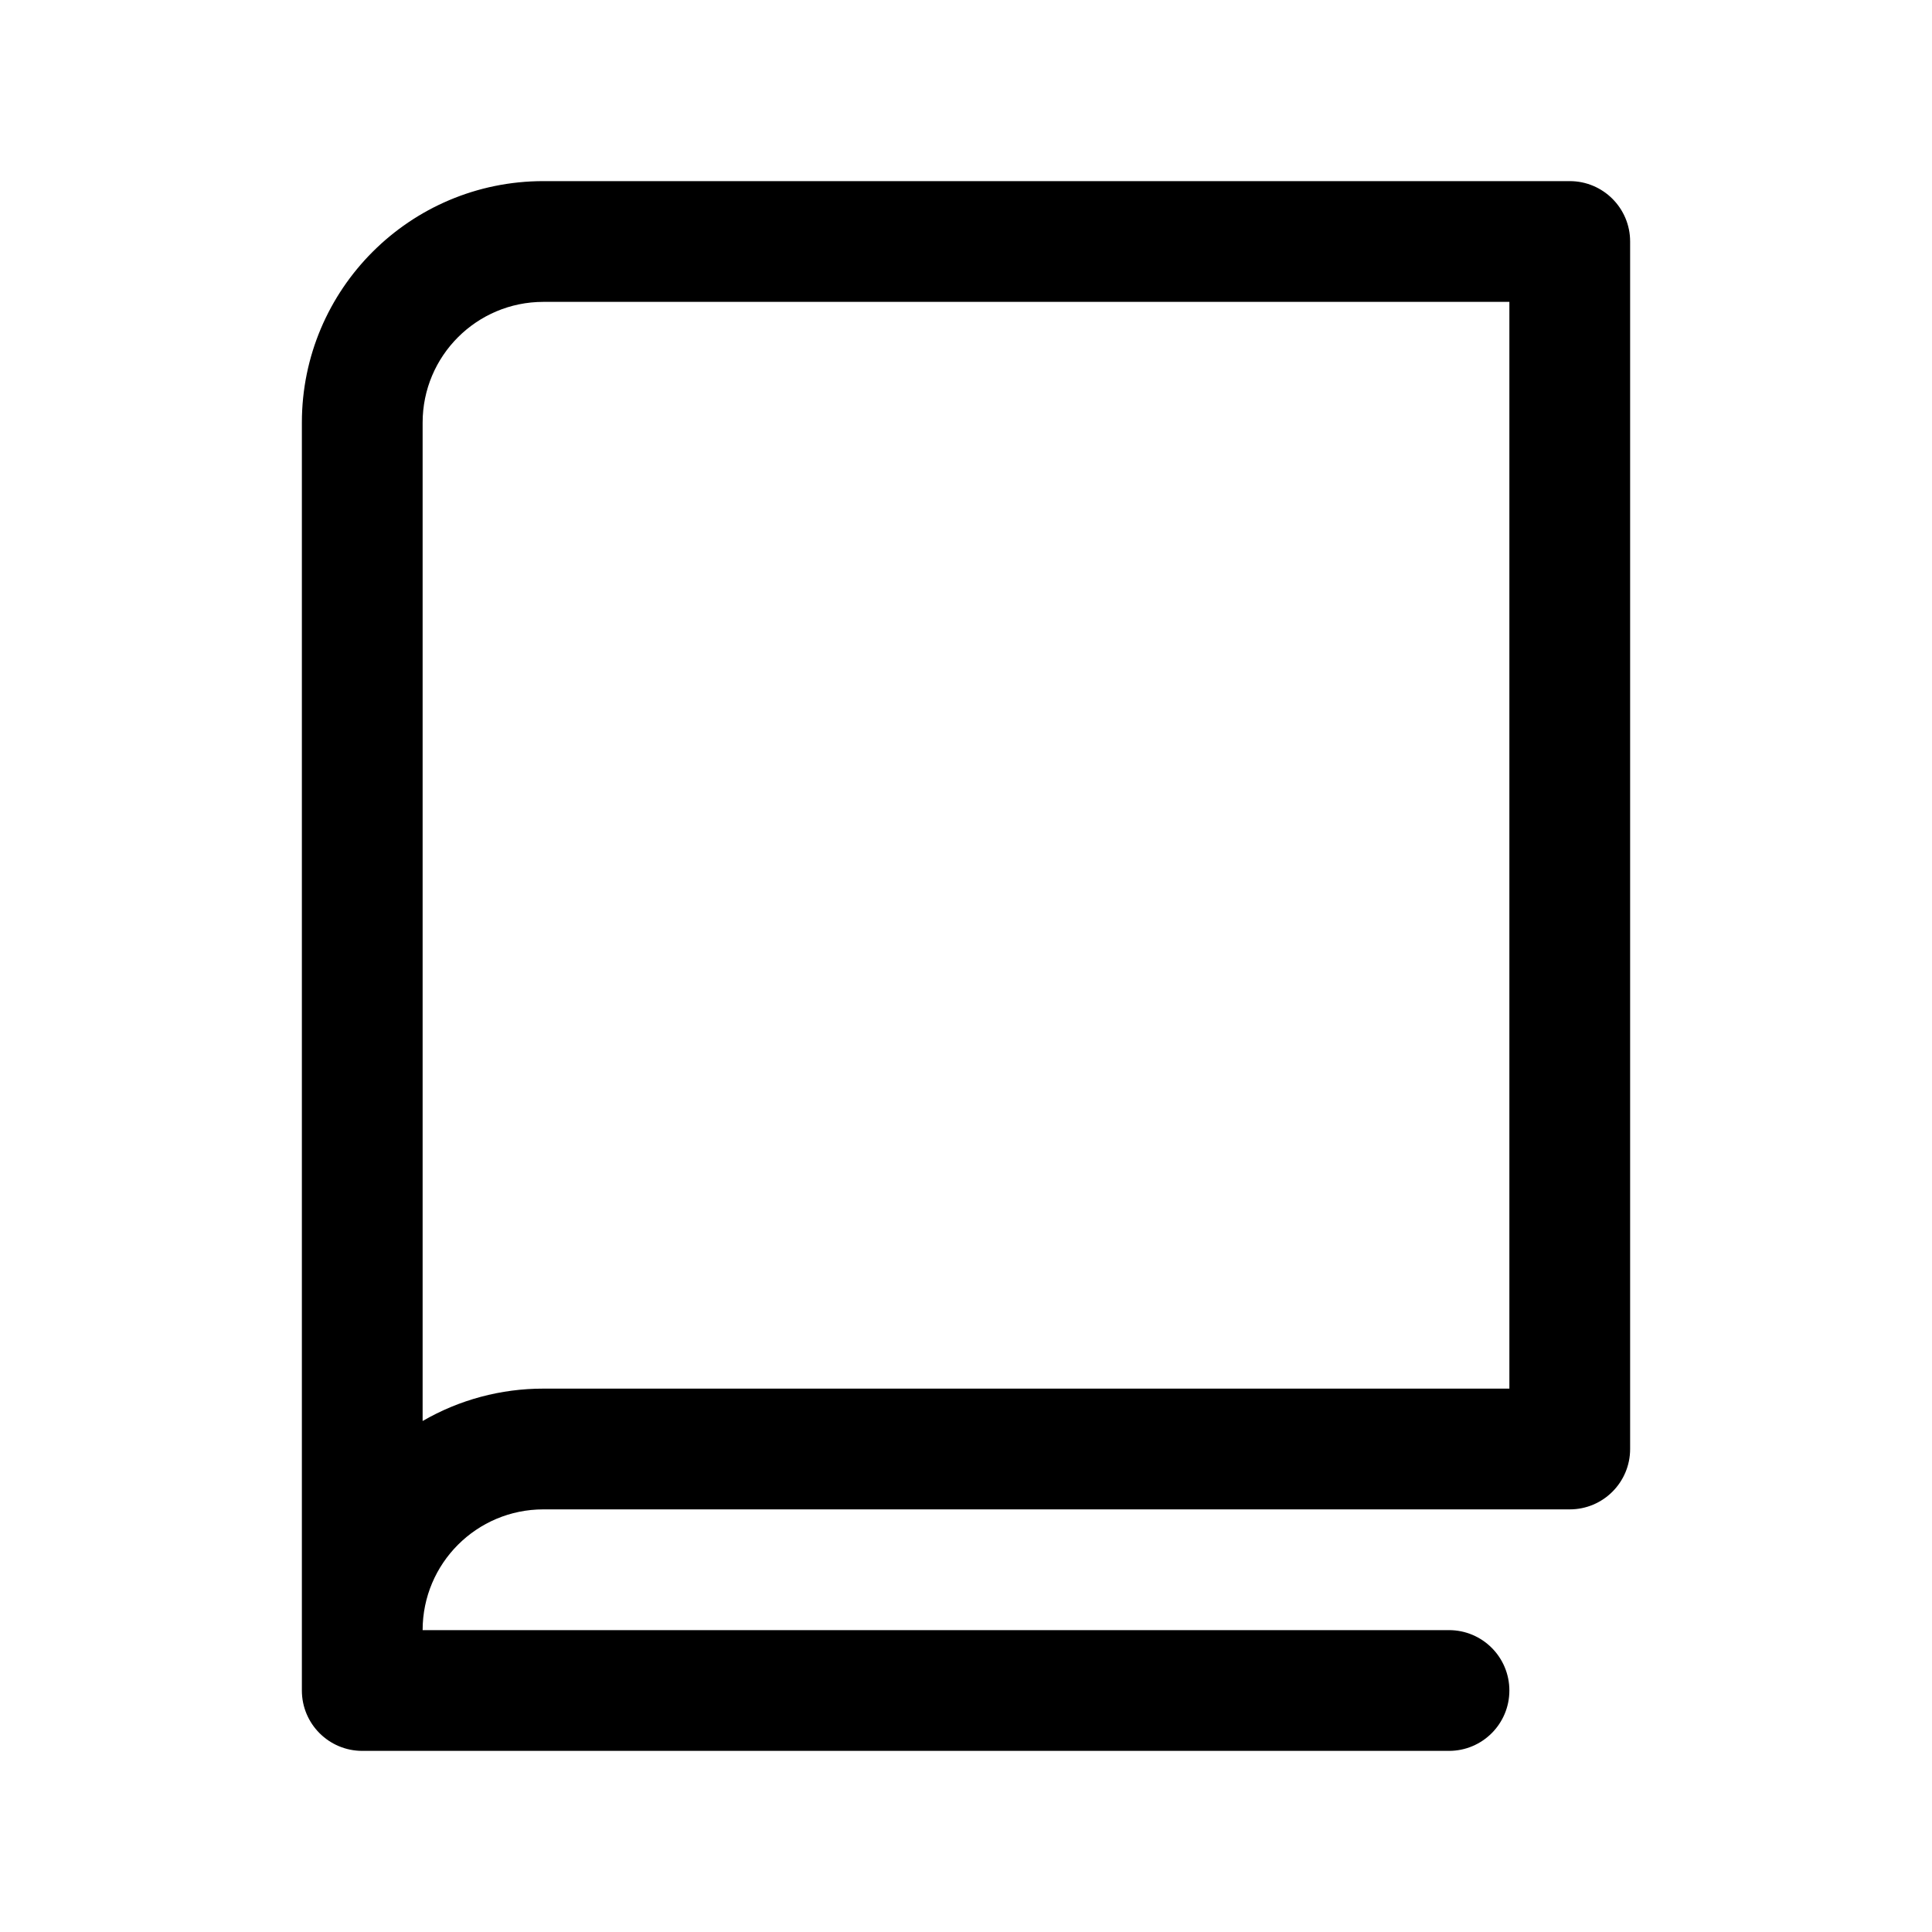
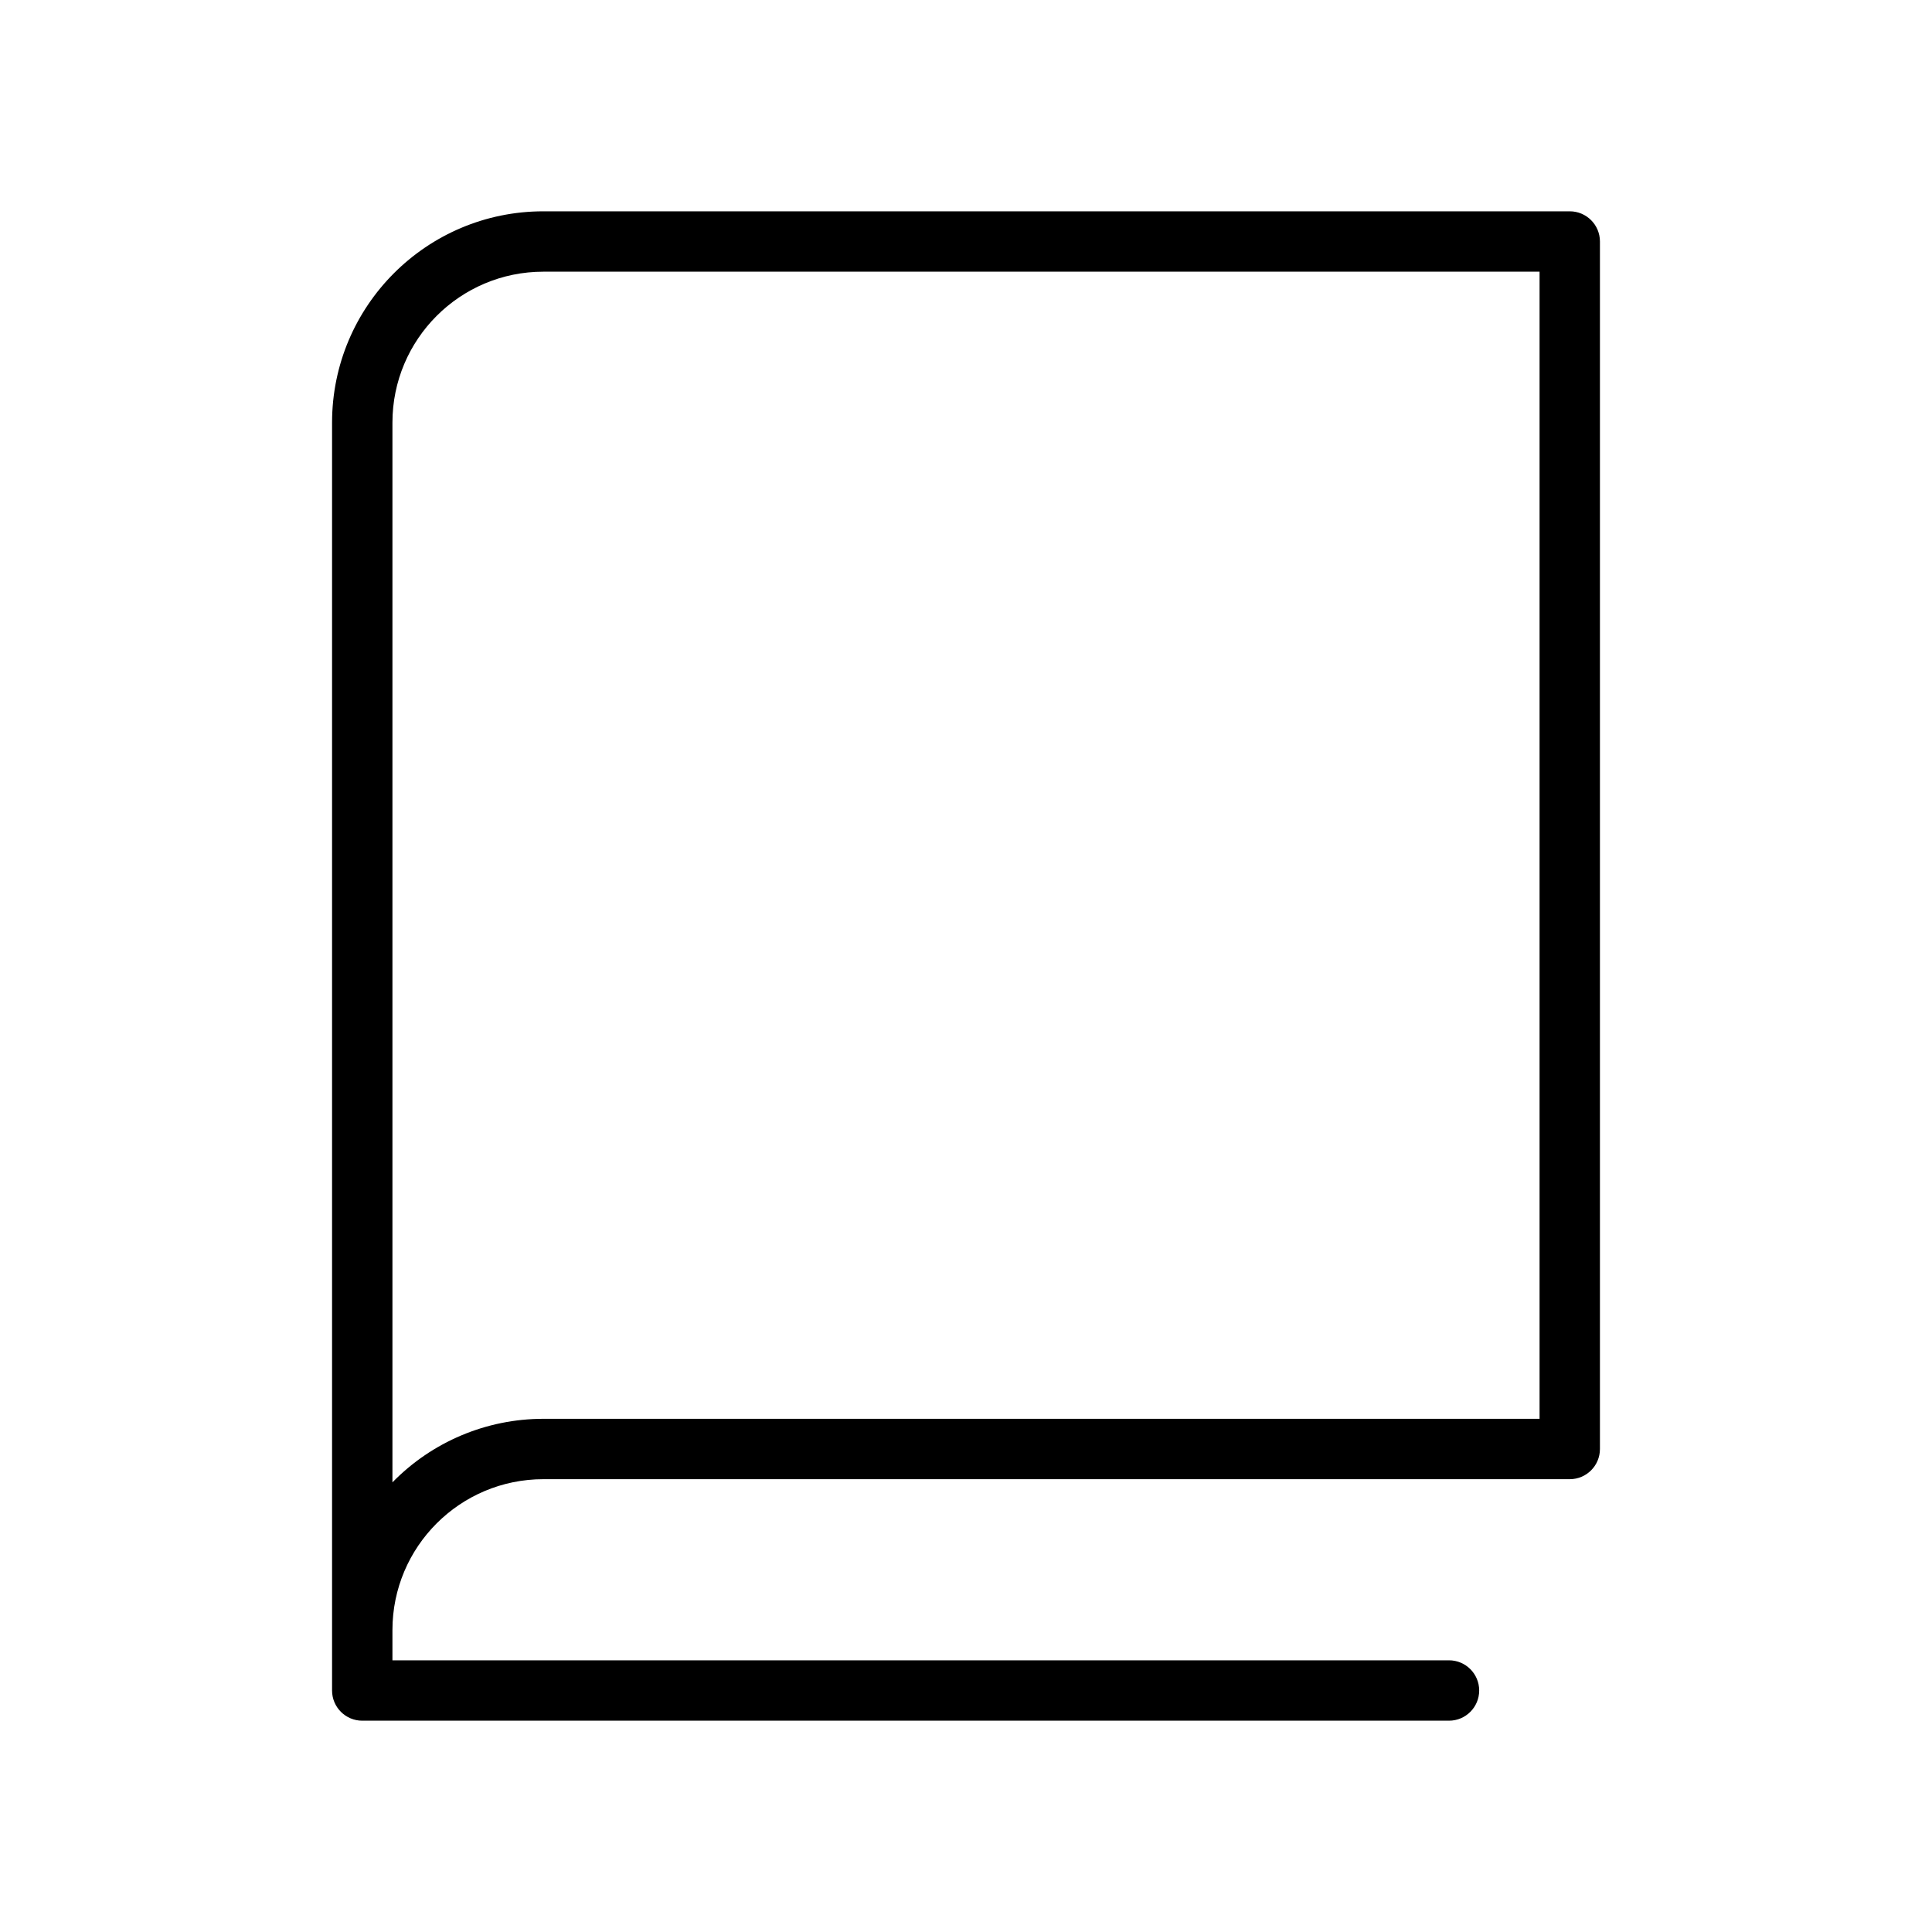
<svg xmlns="http://www.w3.org/2000/svg" viewBox="0 0 256 256" fill="#000000">
-   <path d="M208,24H72A32,32,0,0,0,40,56V224a8,8,0,0,0,8,8H192a8,8,0,0,0,0-16H56a16,16,0,0,1,16-16H208a8,8,0,0,0,8-8V32A8,8,0,0,0,208,24Zm-8,160H72a31.82,31.82,0,0,0-16,4.29V56A16,16,0,0,1,72,40H200Z" />
+   <path d="M208,28H72A28,28,0,0,0,44,56V224a4,4,0,0,0,4,4H192a4,4,0,0,0,0-8H52v-4a20,20,0,0,1,20-20H208a4,4,0,0,0,4-4V32A4,4,0,0,0,208,28Zm-4,160H72a27.94,27.94,0,0,0-20,8.42V56A20,20,0,0,1,72,36H204Z" />
</svg>
